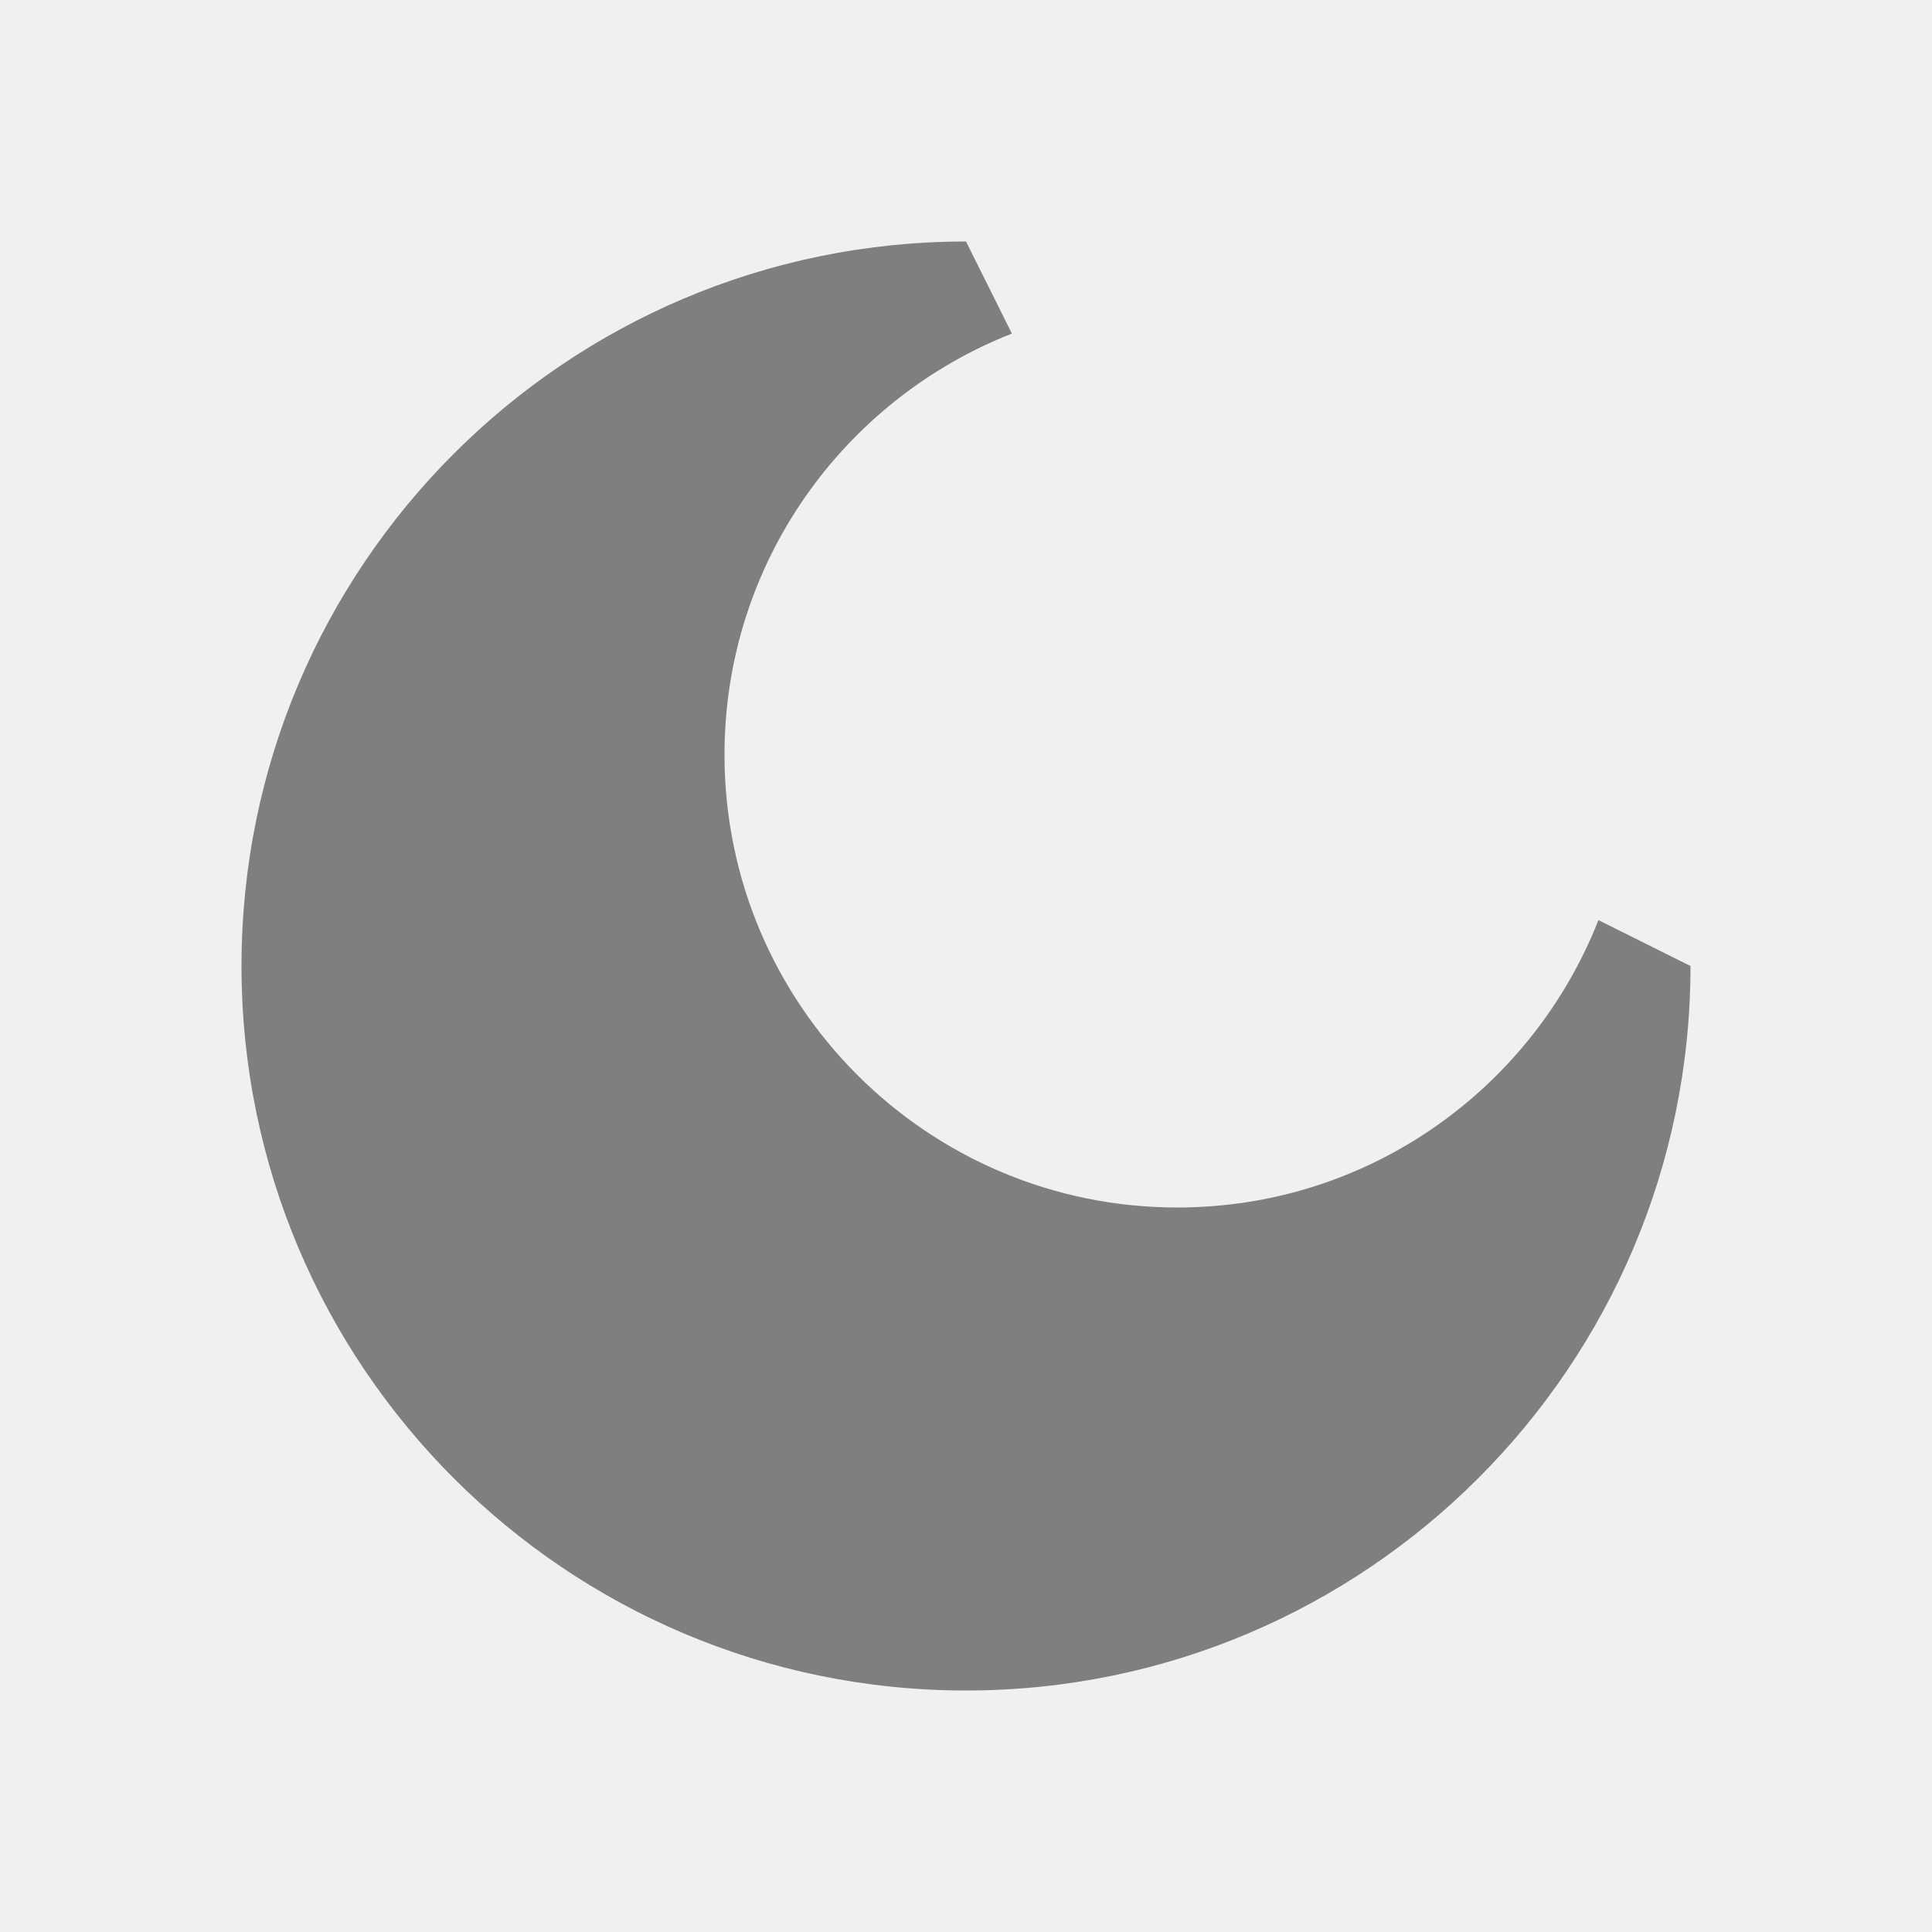
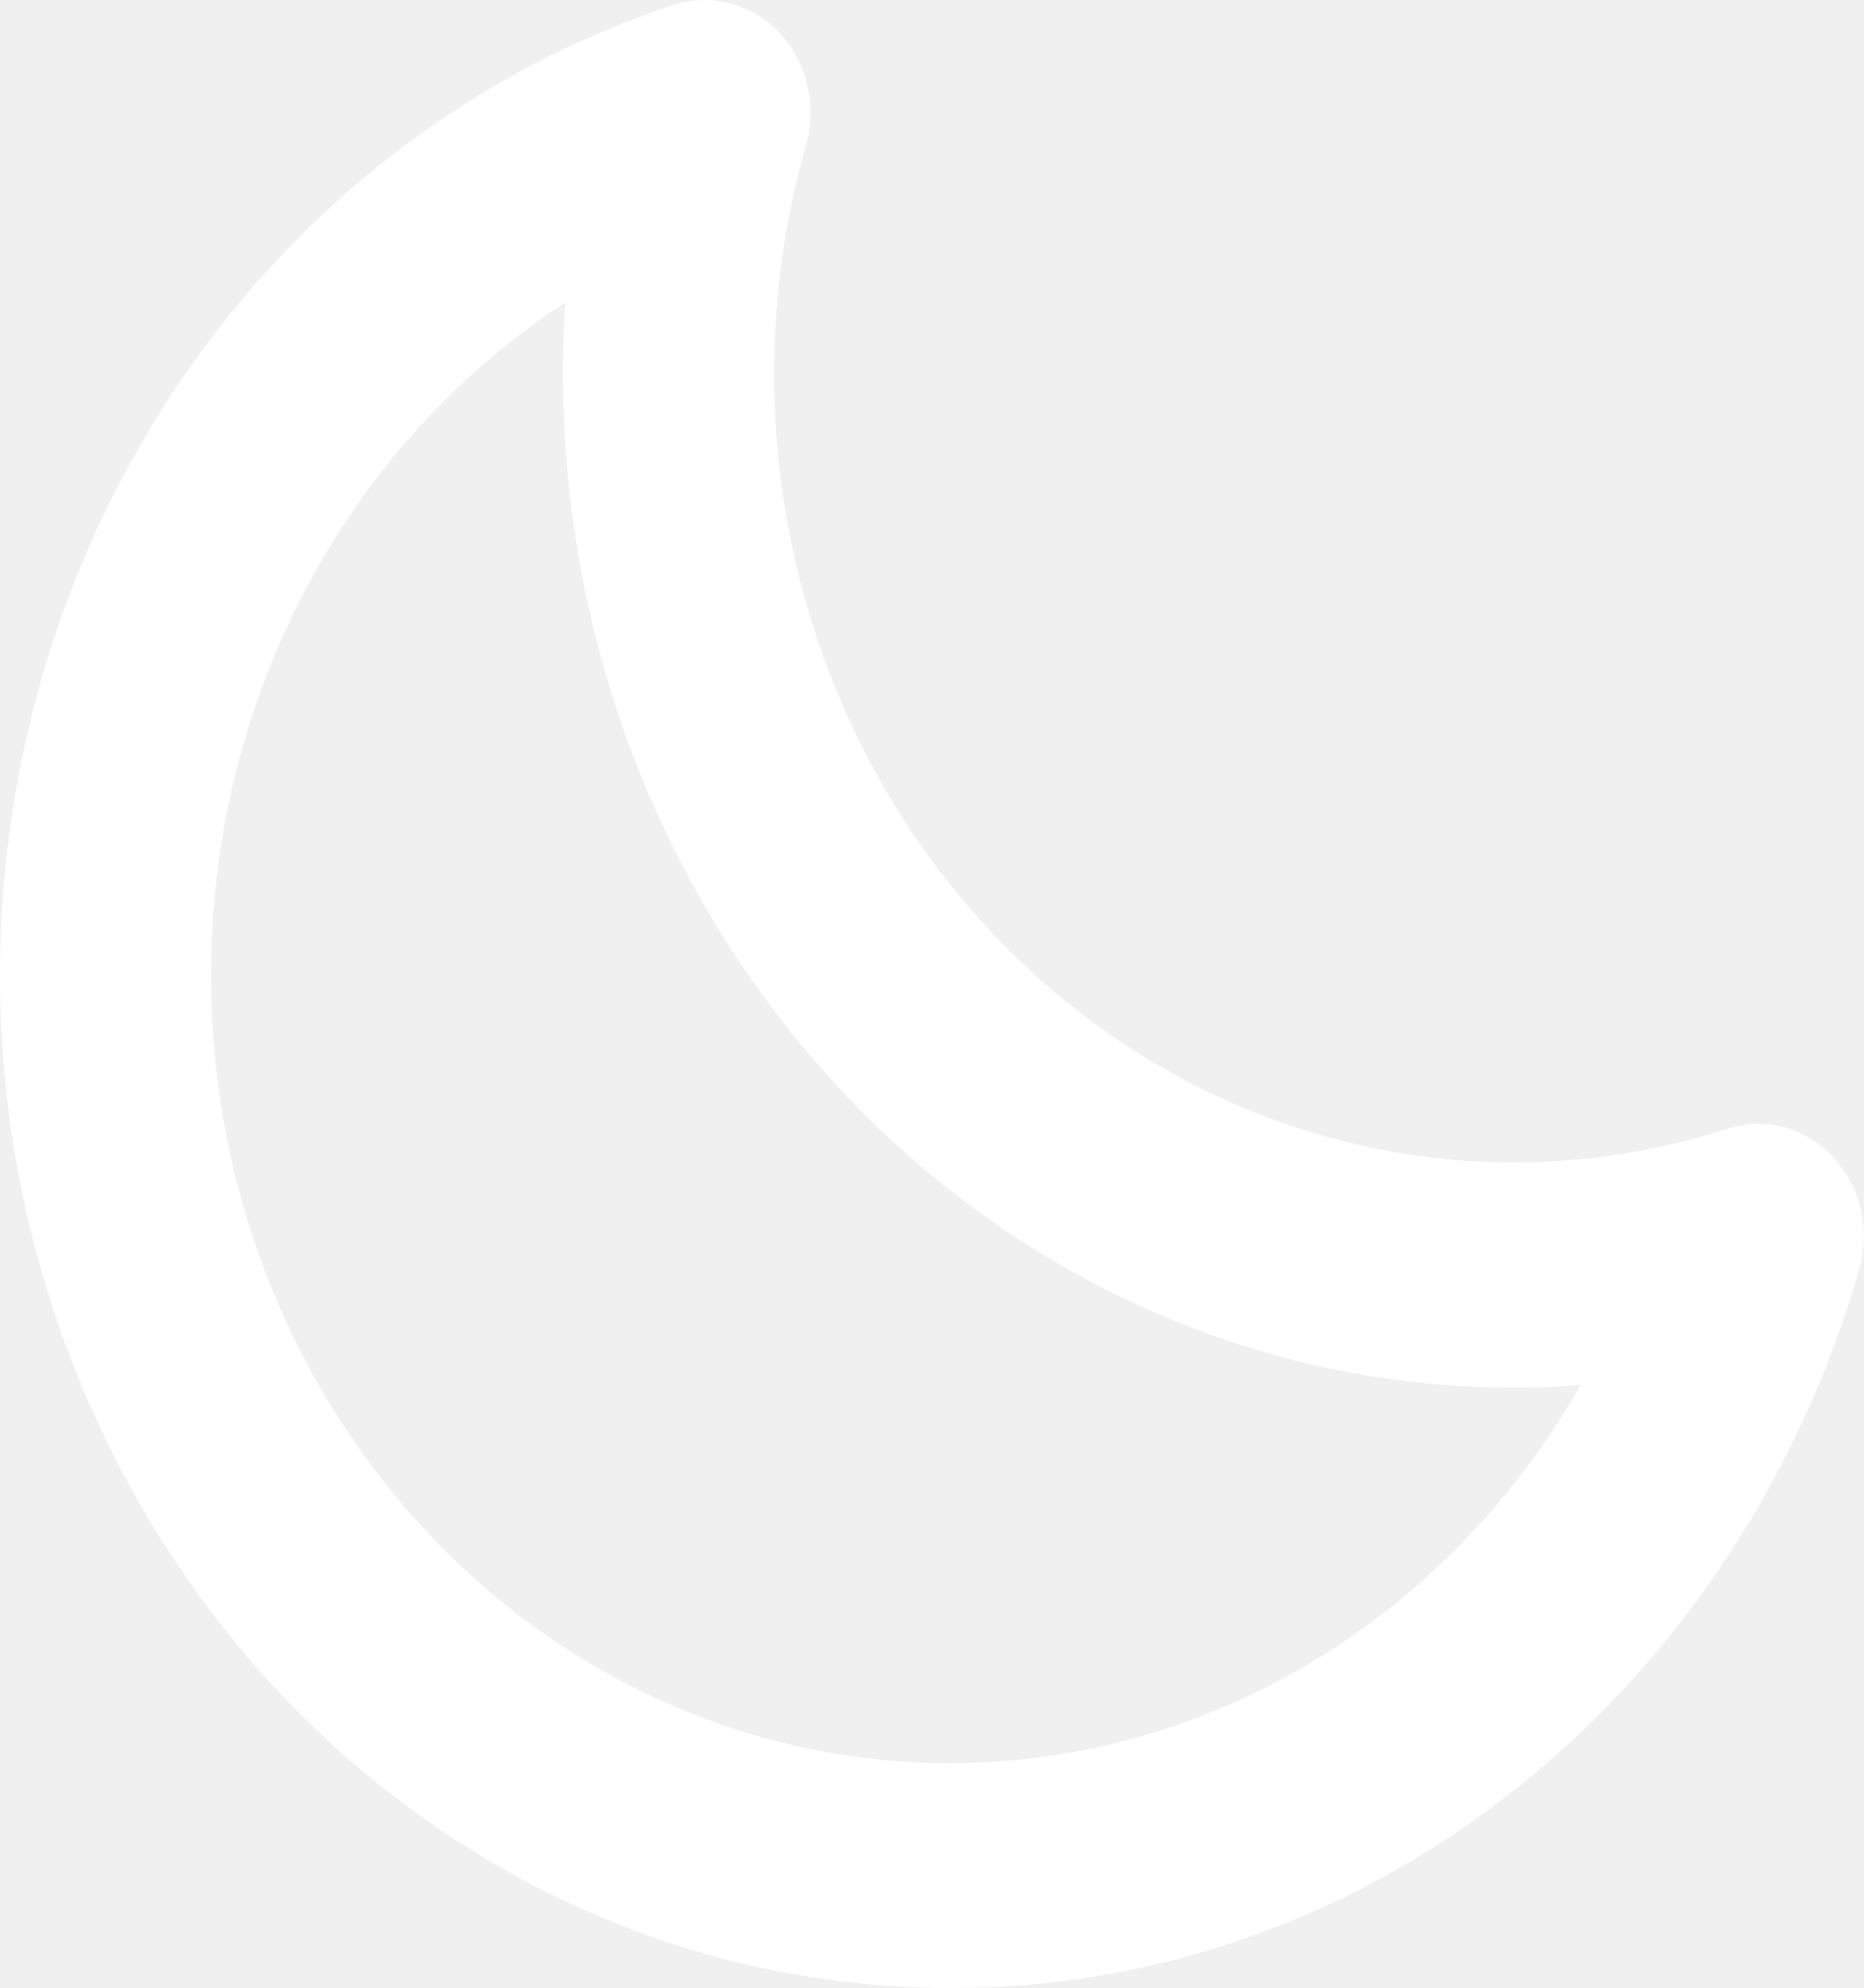
- <svg xmlns="http://www.w3.org/2000/svg" viewBox="0 0 64 64">
-   <defs fill="#7F7F7F" />
-   <path d="m56,32c0,13.25-10.75,24-24,24s-24-10.75-24-24,10.75-24,24-24l1.52,3.05c-5.57,2.19-9.52,7.6-9.52,13.95,0,8.28,6.72,15,15,15,6.35,0,11.76-3.95,13.95-9.52l3.05,1.52Z" fill="#7F7F7F" />
+ <svg xmlns="http://www.w3.org/2000/svg" width="15" height="16" viewBox="0 0 15 16" fill="none">
+   <path d="M14.751 9.311C14.642 9.195 14.505 9.112 14.356 9.072C14.206 9.032 14.049 9.037 13.902 9.085C12.871 9.417 11.775 9.444 10.731 9.164C9.687 8.884 8.734 8.308 7.973 7.496C7.212 6.684 6.671 5.667 6.409 4.553C6.147 3.44 6.173 2.271 6.485 1.173C6.53 1.015 6.535 0.847 6.497 0.688C6.46 0.528 6.383 0.382 6.274 0.265C6.165 0.149 6.028 0.066 5.878 0.027C5.728 -0.013 5.571 -0.008 5.423 0.04C3.873 0.548 2.513 1.565 1.536 2.945C0.682 4.156 0.161 5.597 0.032 7.106C-0.098 8.615 0.17 10.132 0.805 11.488C1.439 12.844 2.415 13.984 3.624 14.781C4.832 15.578 6.225 16 7.646 16C9.305 16.005 10.919 15.43 12.242 14.363C13.536 13.32 14.488 11.868 14.963 10.215C15.008 10.058 15.012 9.891 14.975 9.732C14.937 9.573 14.86 9.427 14.751 9.311ZM11.22 12.915C10.075 13.835 8.657 14.282 7.227 14.175C5.798 14.068 4.452 13.414 3.439 12.333C2.426 11.252 1.812 9.818 1.712 8.293C1.612 6.768 2.031 5.256 2.893 4.035C3.347 3.395 3.909 2.852 4.55 2.433C4.537 2.626 4.531 2.821 4.531 3.015C4.533 5.177 5.34 7.249 6.773 8.778C8.206 10.306 10.149 11.166 12.176 11.168C12.359 11.168 12.541 11.162 12.722 11.148C12.33 11.832 11.82 12.432 11.22 12.915Z" fill="white" />
</svg>
